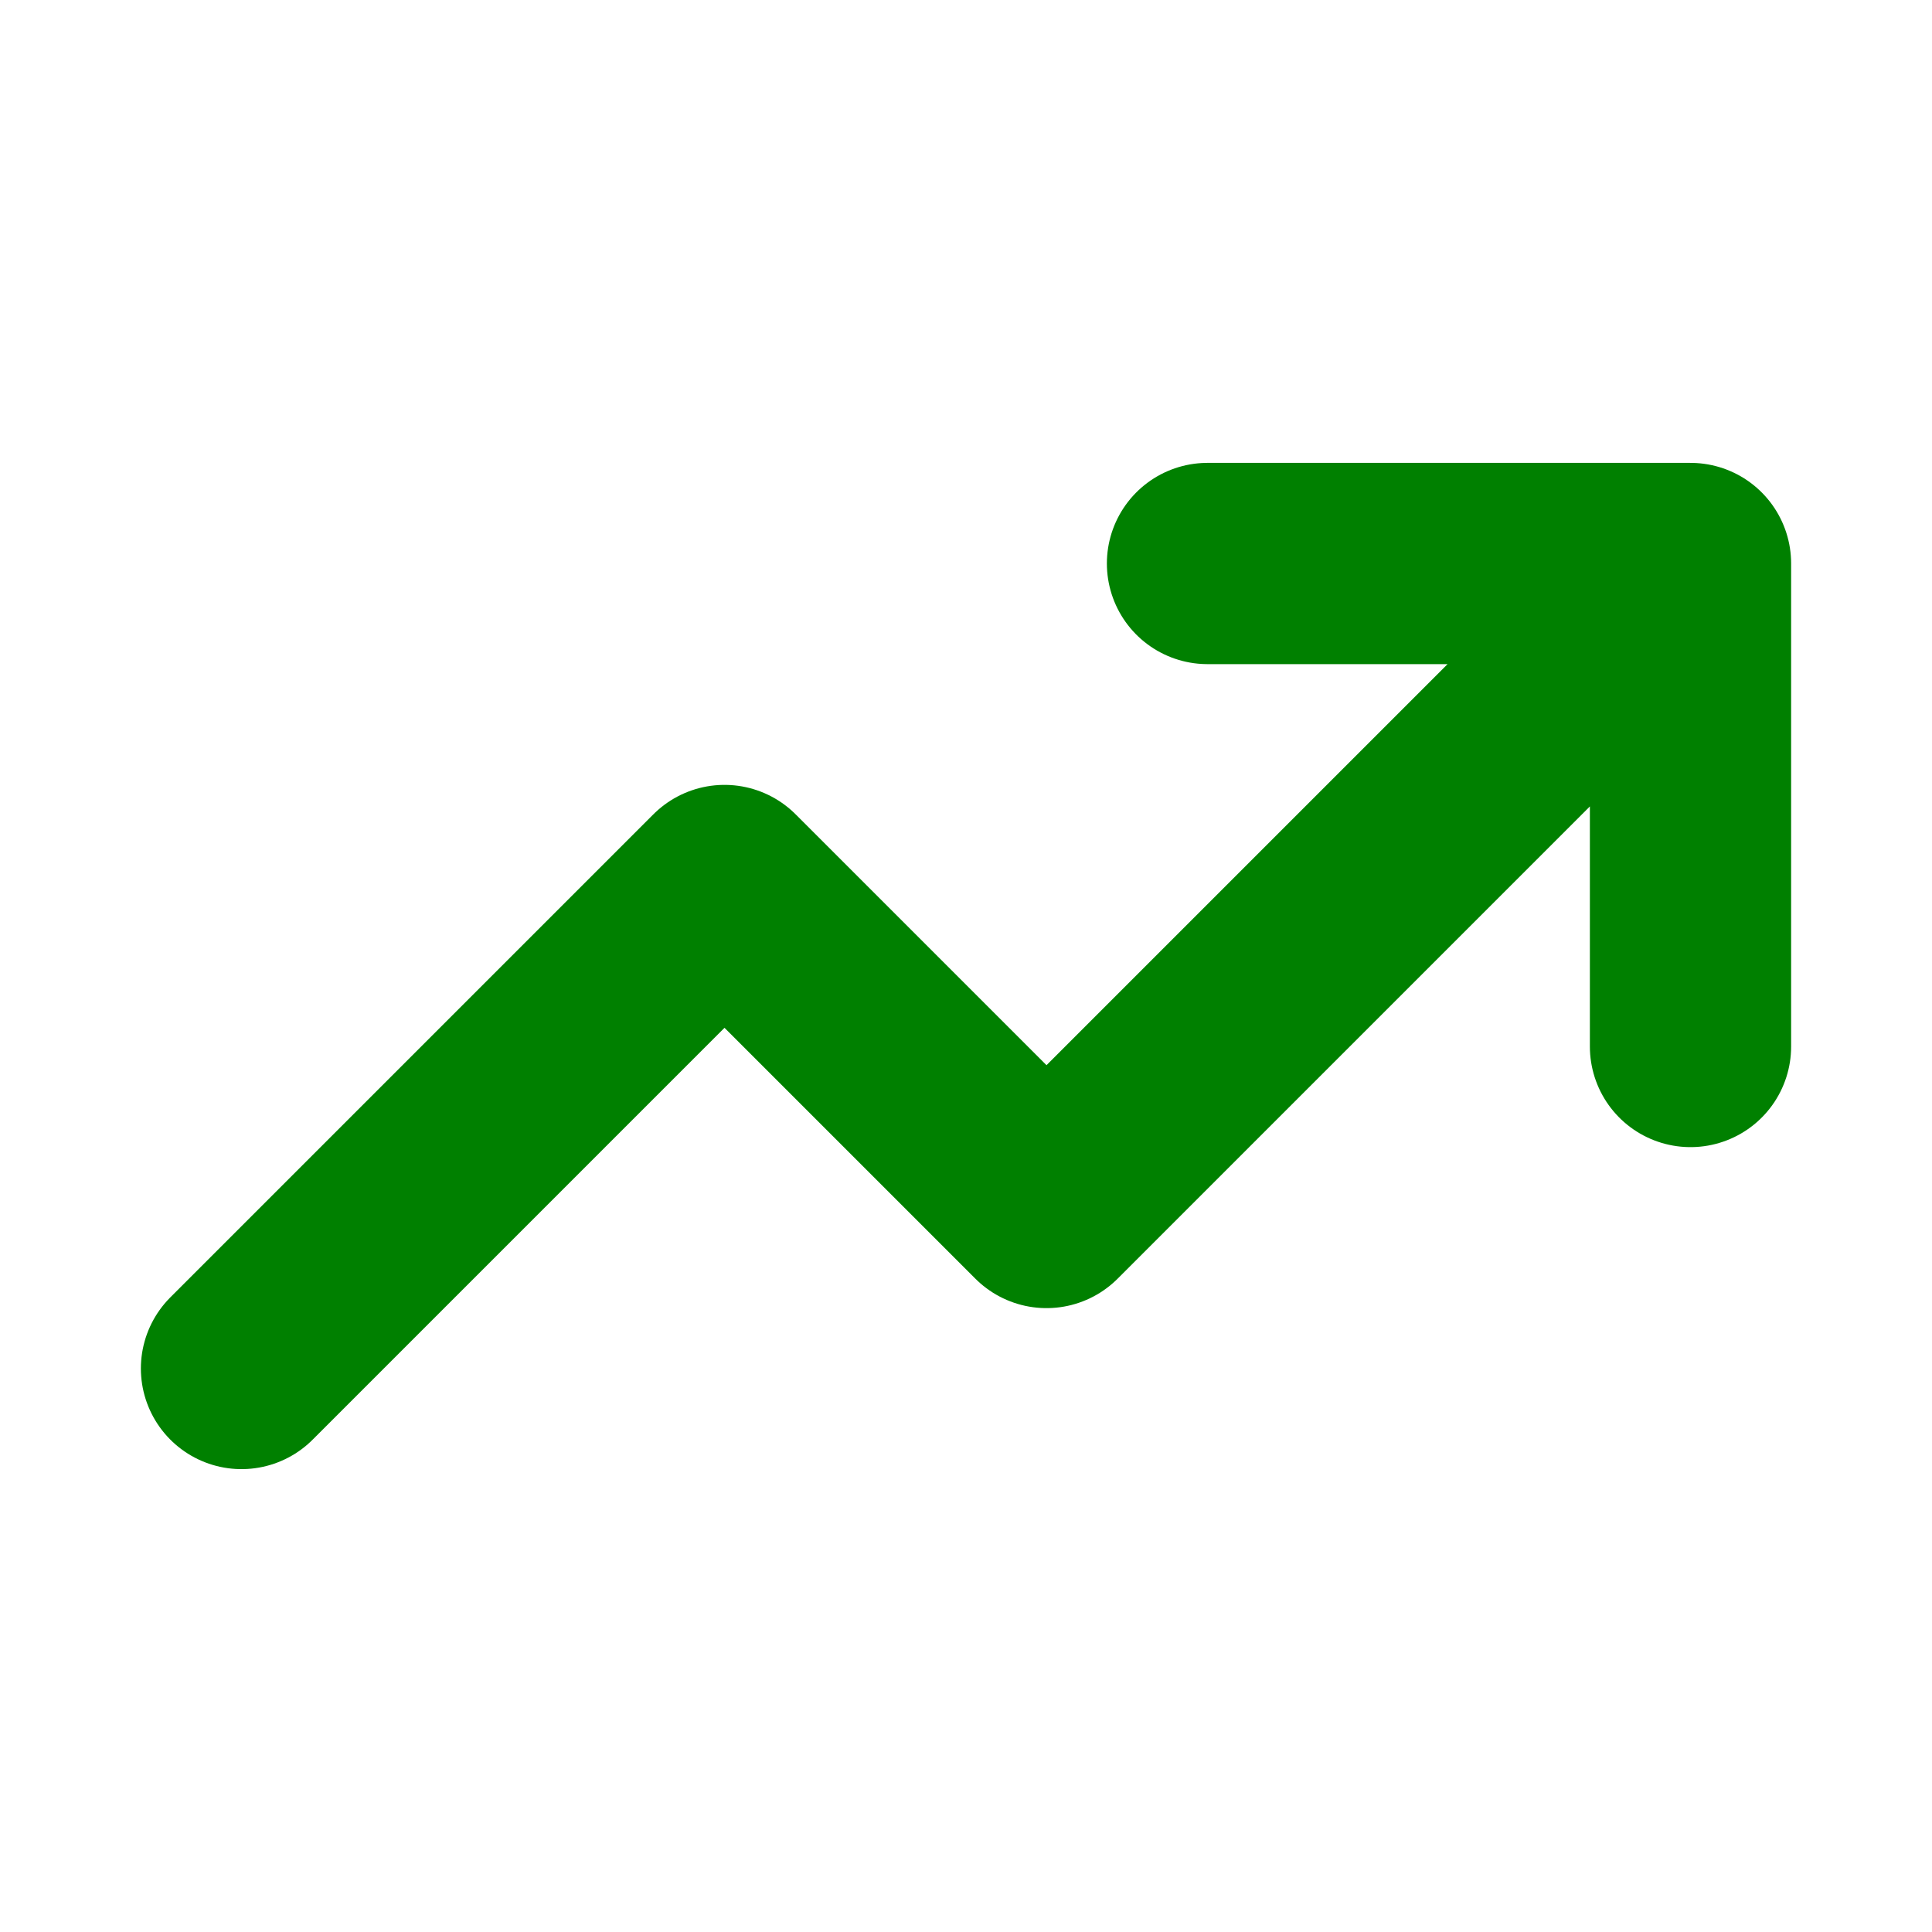
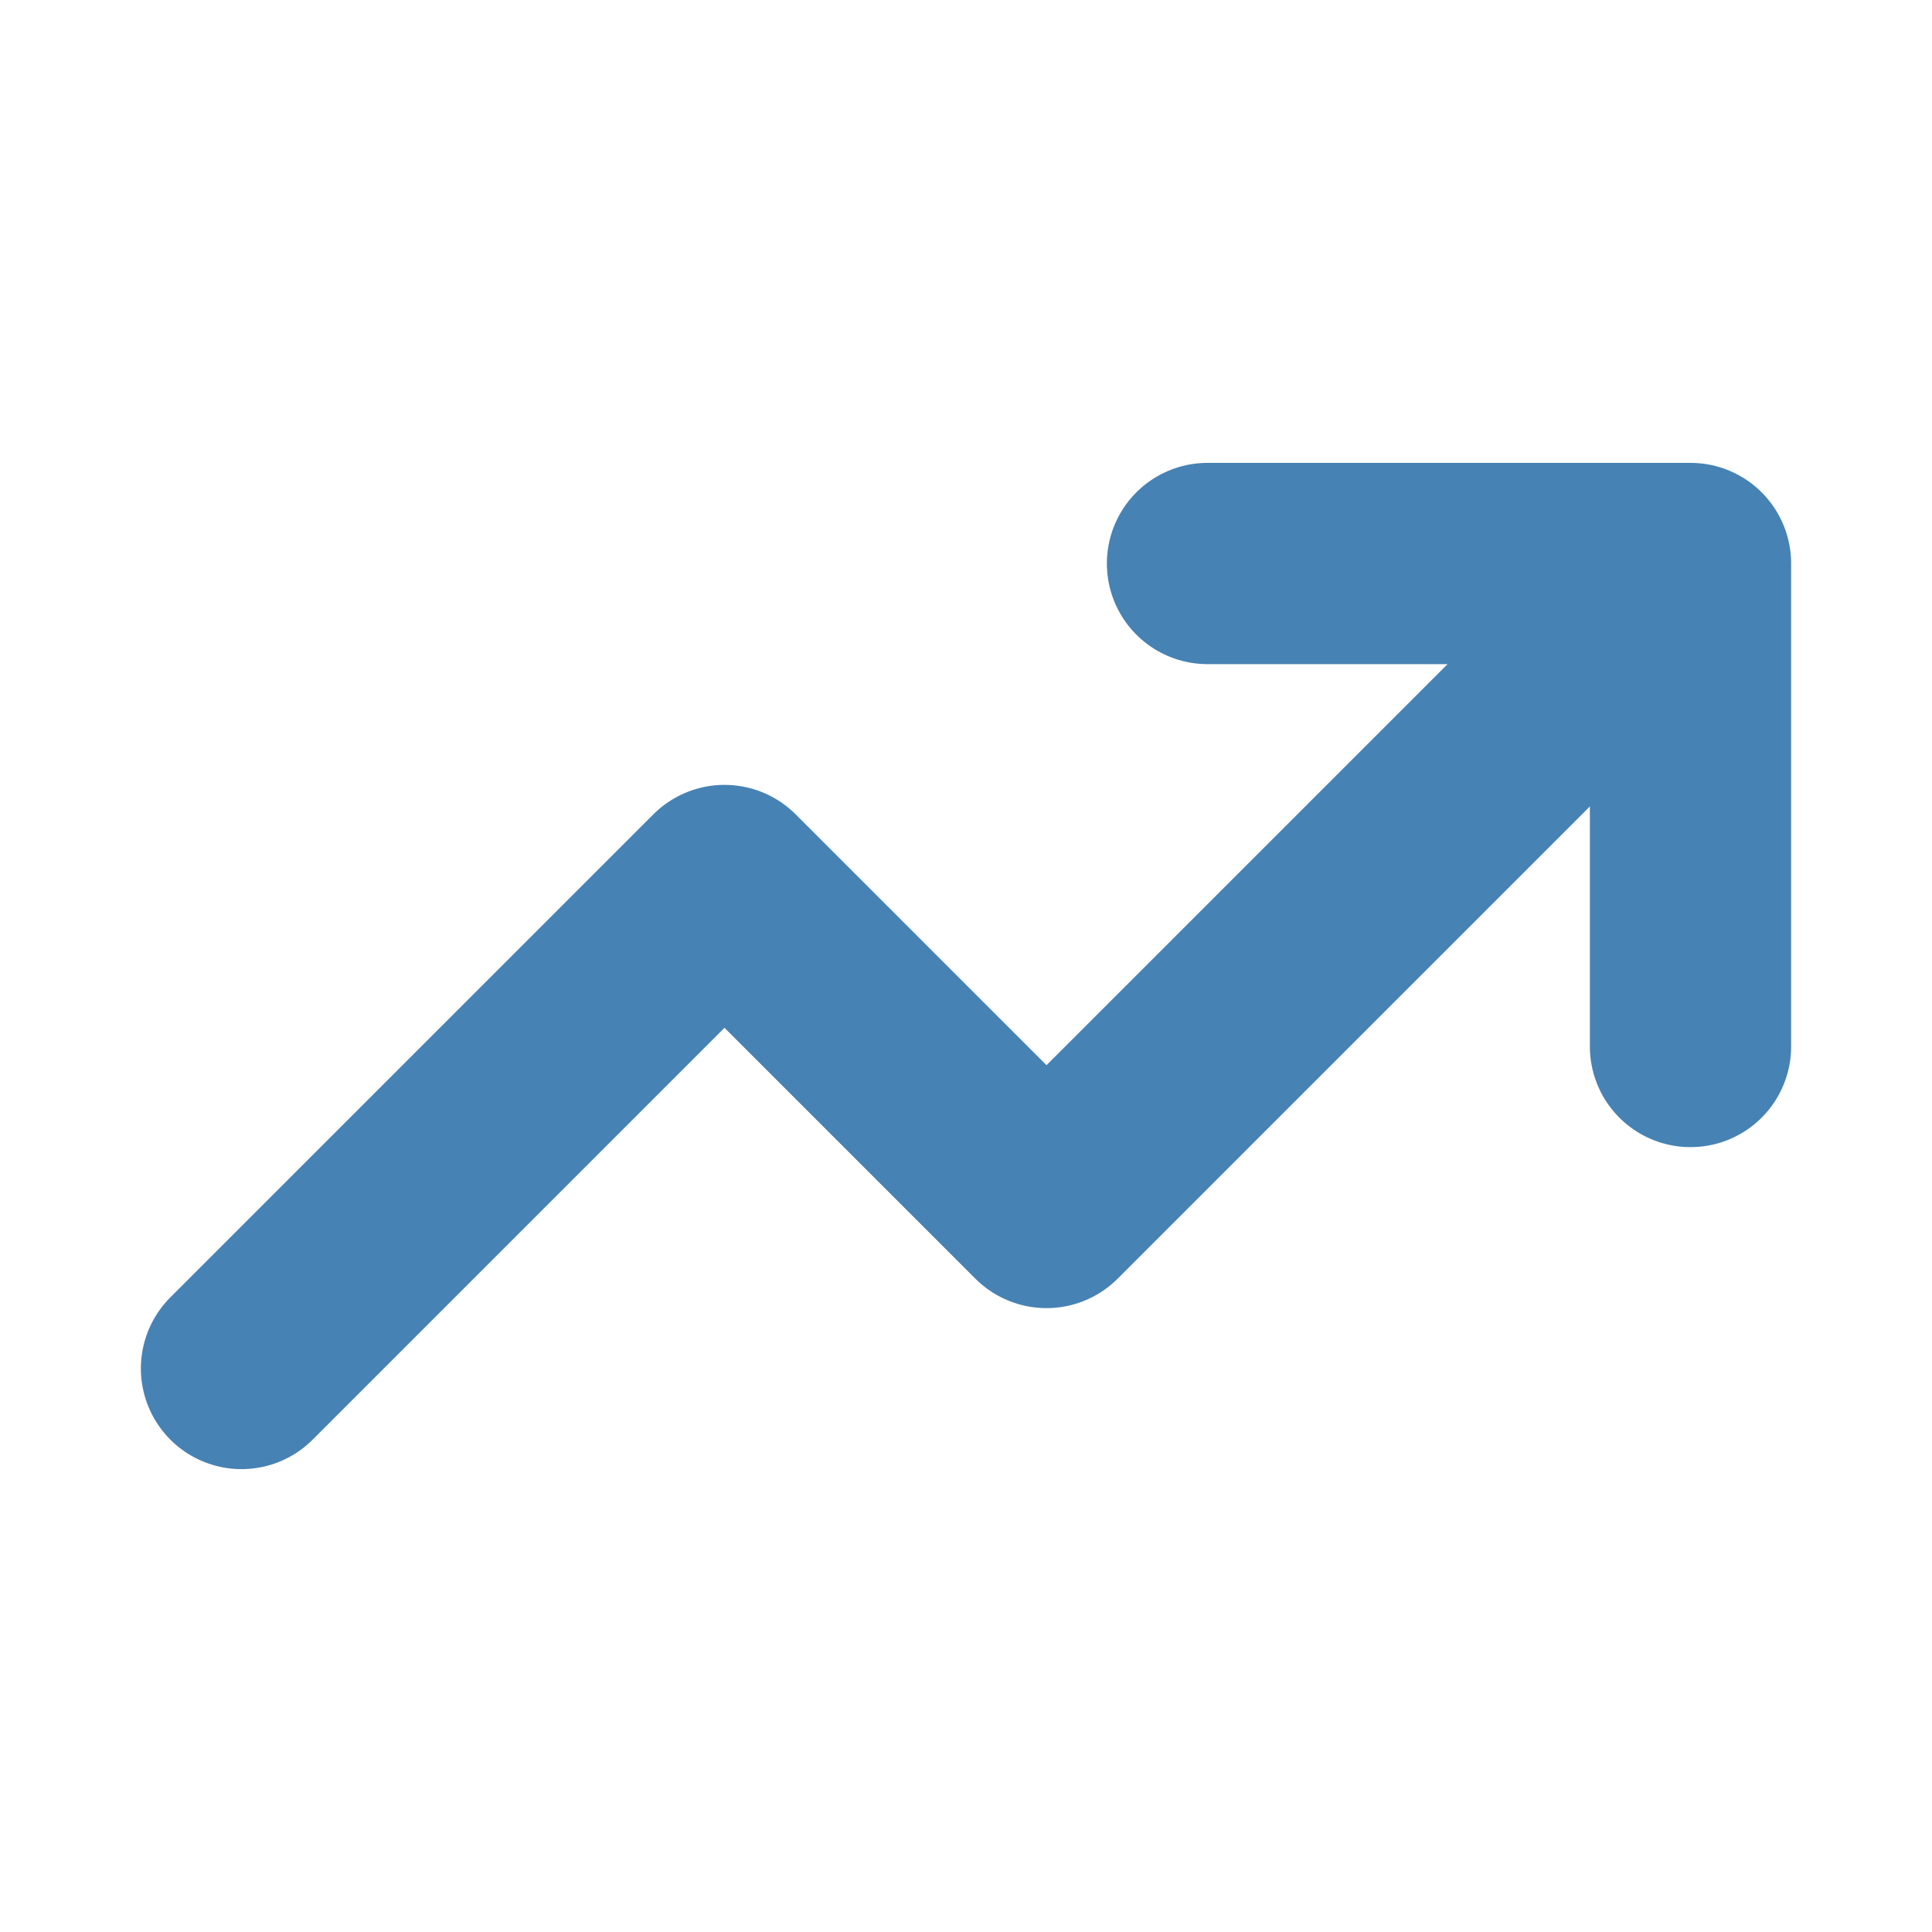
<svg xmlns="http://www.w3.org/2000/svg" width="24px" height="24px" viewBox="0 0 24 24" fill="none">
-   <path d="M21 7L13 15L9 11L3 17M21 7H15M21 7V13" stroke="green" stroke-width="2.5" stroke-linecap="round" stroke-linejoin="round" />
+   <path d="M21 7L13 15L9 11L3 17M21 7H15M21 7V13" stroke="steelblue" stroke-width="2.5" stroke-linecap="round" stroke-linejoin="round" />
</svg>
